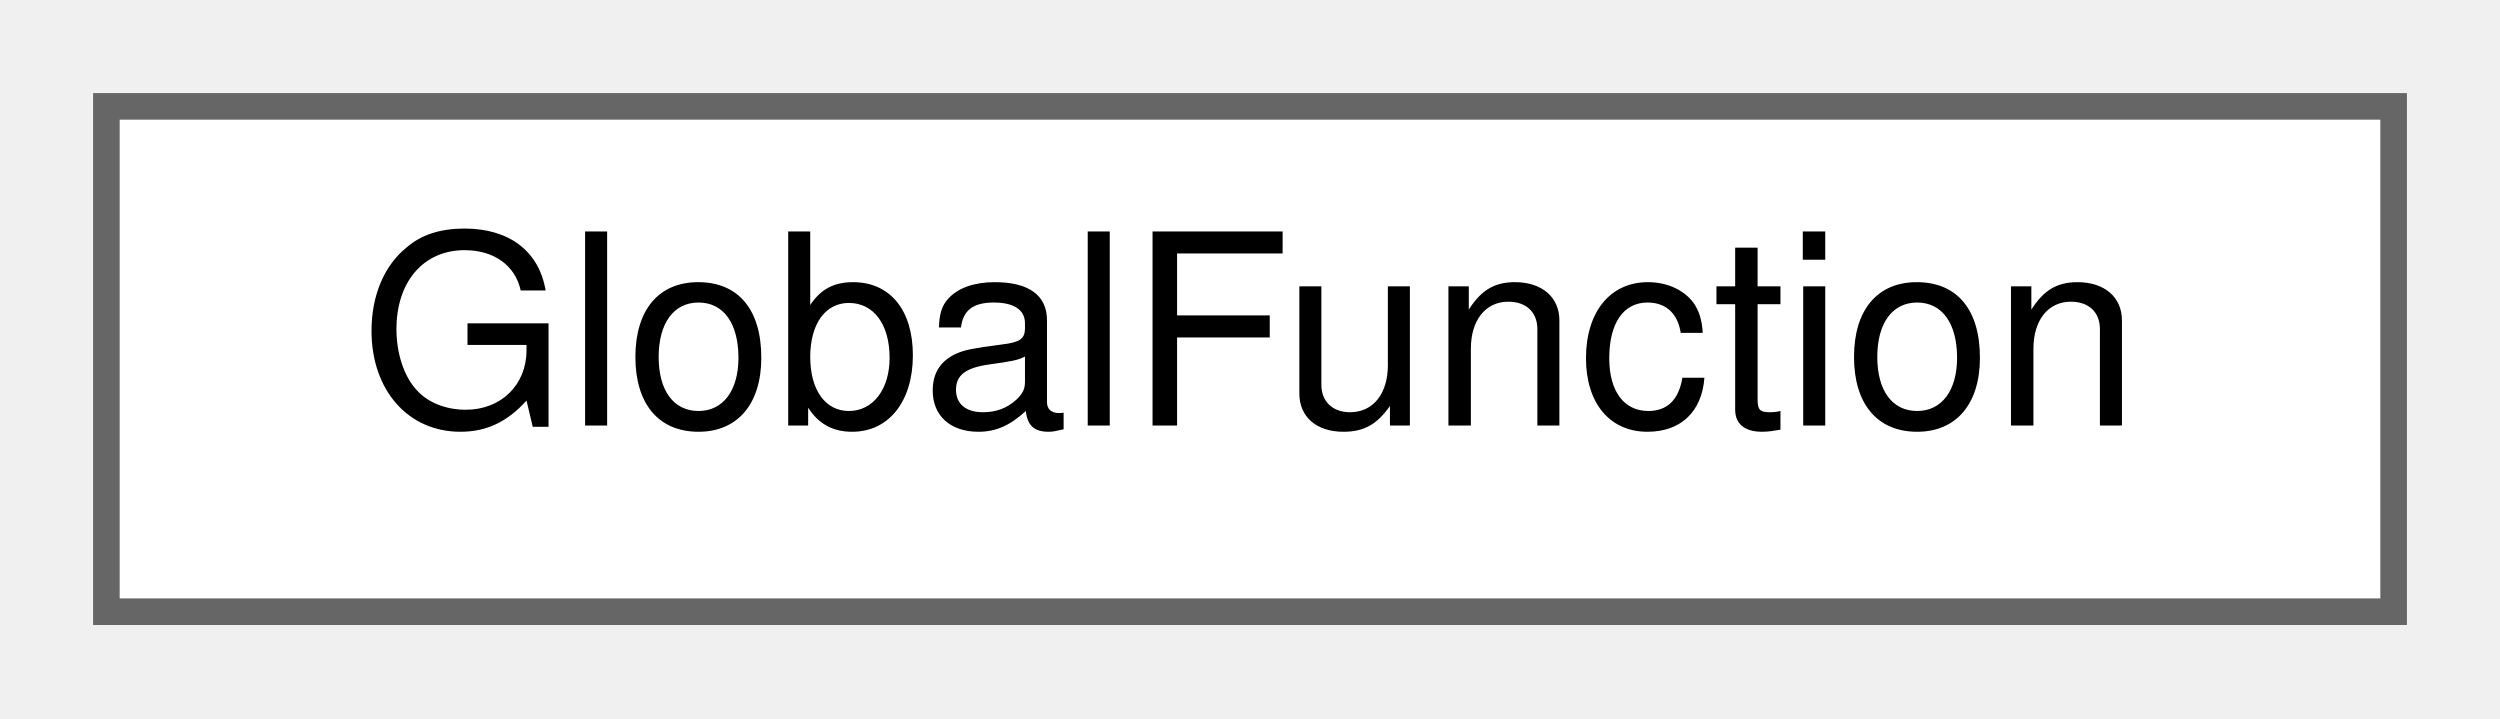
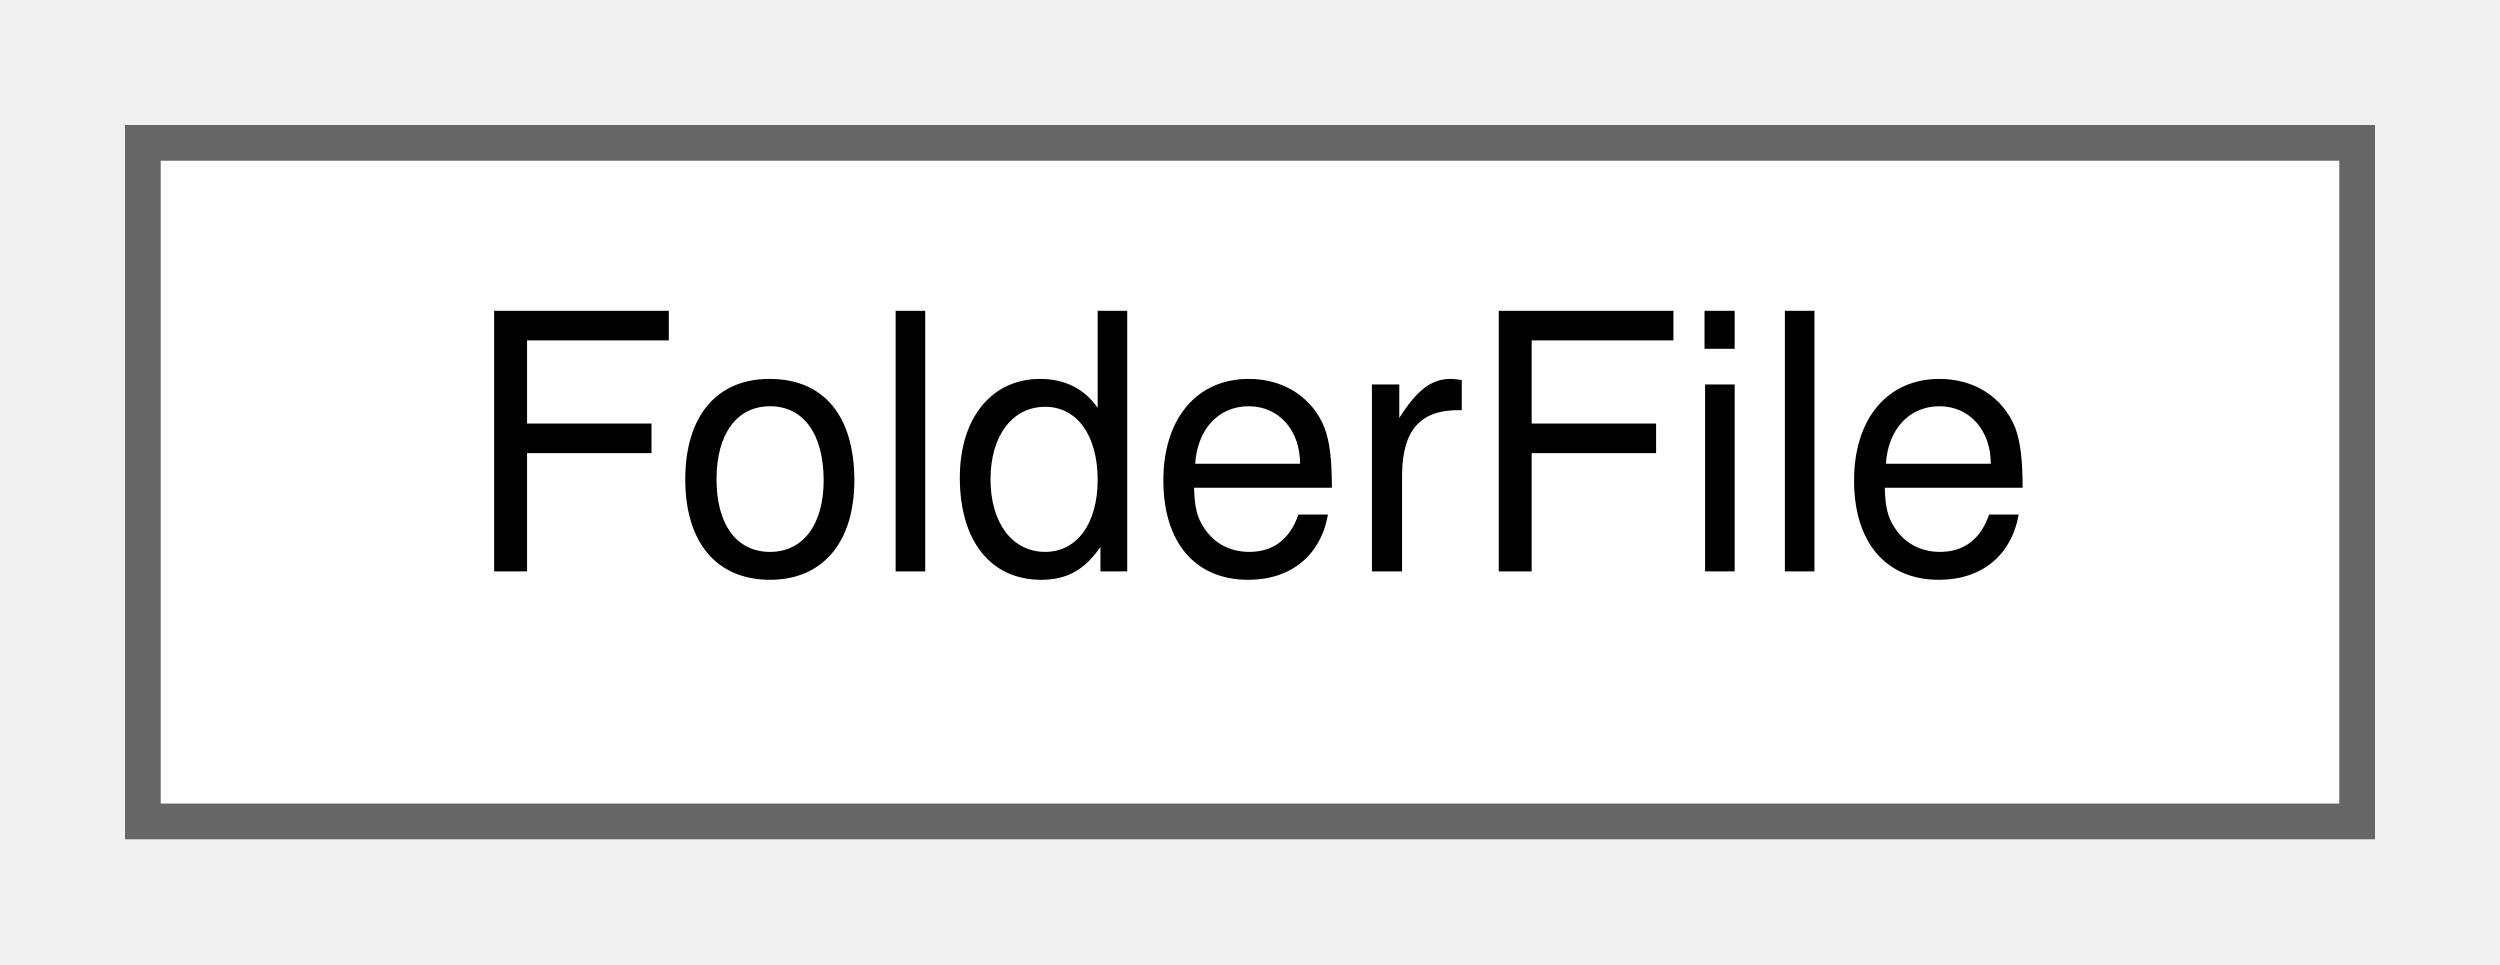
- <svg xmlns="http://www.w3.org/2000/svg" xmlns:xlink="http://www.w3.org/1999/xlink" width="94pt" height="27pt" viewBox="0.00 0.00 94.00 27.00">
+ <svg xmlns="http://www.w3.org/2000/svg" xmlns:xlink="http://www.w3.org/1999/xlink" width="70pt" height="27pt" viewBox="0.00 0.00 70.00 27.00">
  <g id="graph0" class="graph" transform="scale(1 1) rotate(0) translate(4 23)">
    <g id="node1" class="node">
      <g id="a_node1">
-         <a xlink:href="structGlobalFunction.html" target="_top" xlink:title="A NeoMutt function.">
-           <polygon fill="white" stroke="#666666" points="86,-19 0,-19 0,0 86,0 86,-19" />
-           <text text-anchor="middle" x="43" y="-7" font-family="Helvetica,sans-Serif" font-size="10.00">GlobalFunction</text>
+         <a xlink:href="structFolderFile.html" target="_top" xlink:title="Browser entry representing a folder/dir.">
+           <polygon fill="white" stroke="#666666" points="62,-19 0,-19 0,0 62,0 62,-19" />
+           <text text-anchor="middle" x="31" y="-7" font-family="Helvetica,sans-Serif" font-size="10.00">FolderFile</text>
        </a>
      </g>
    </g>
  </g>
</svg>
